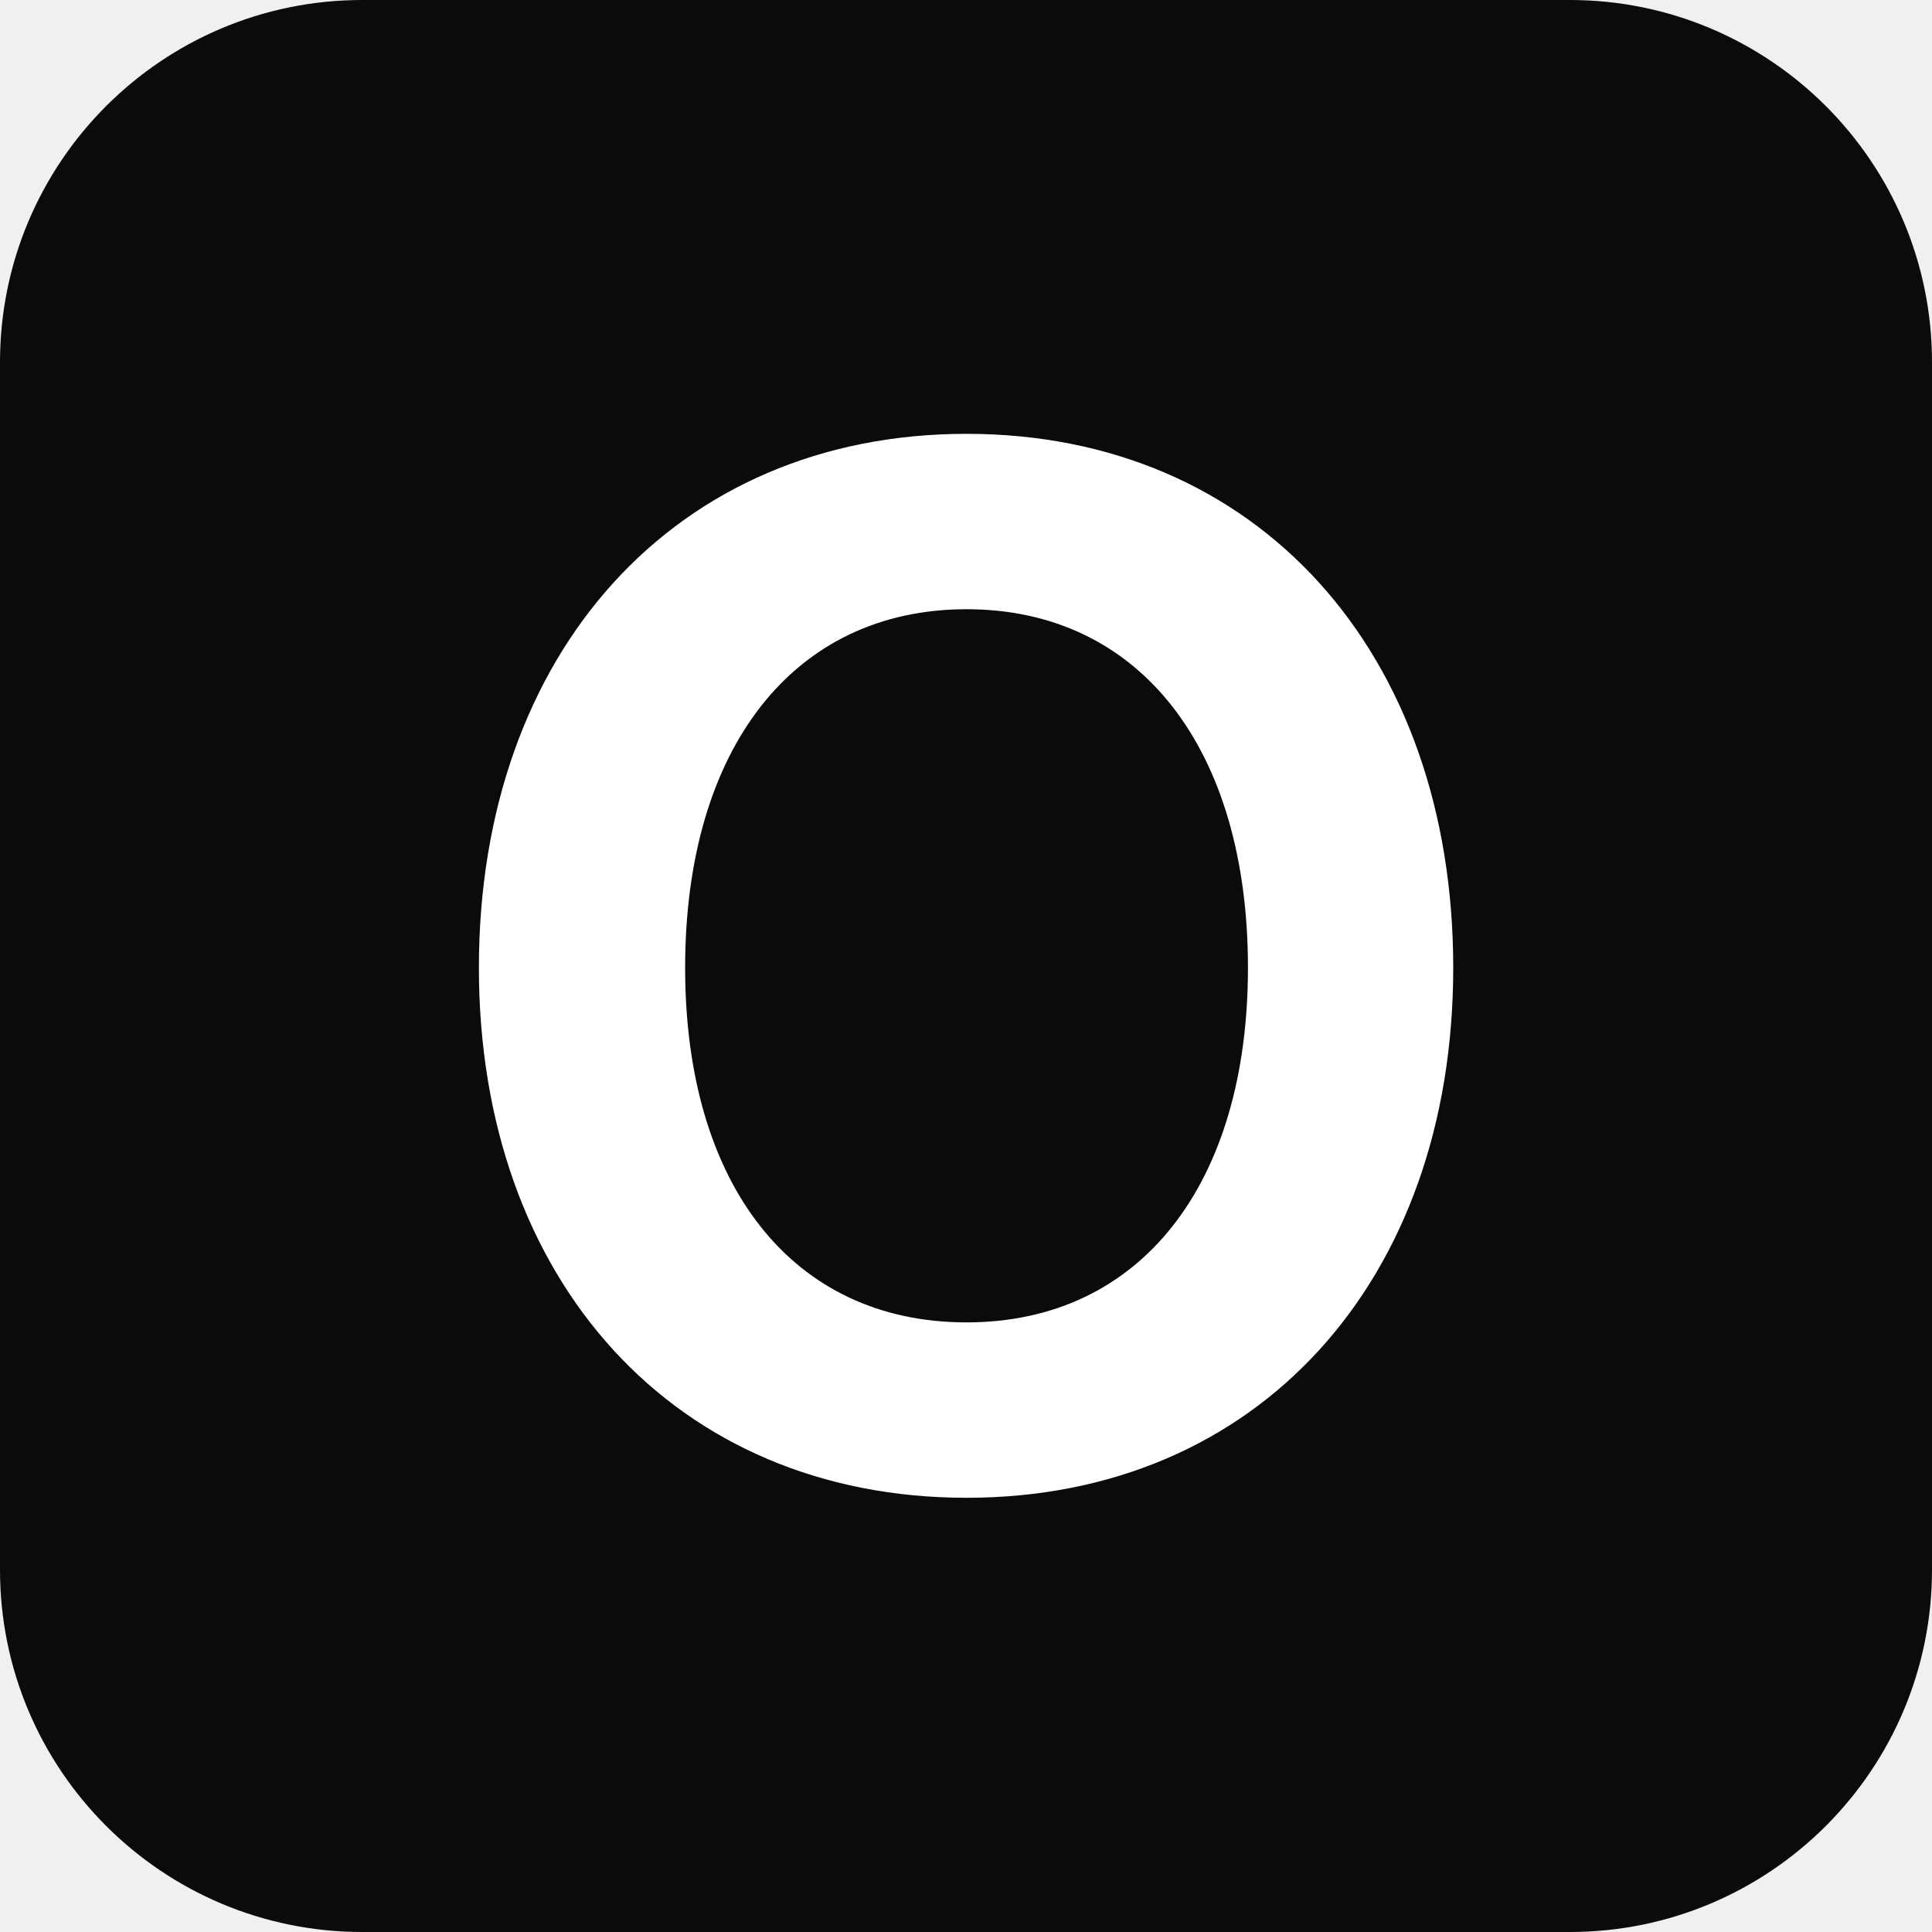
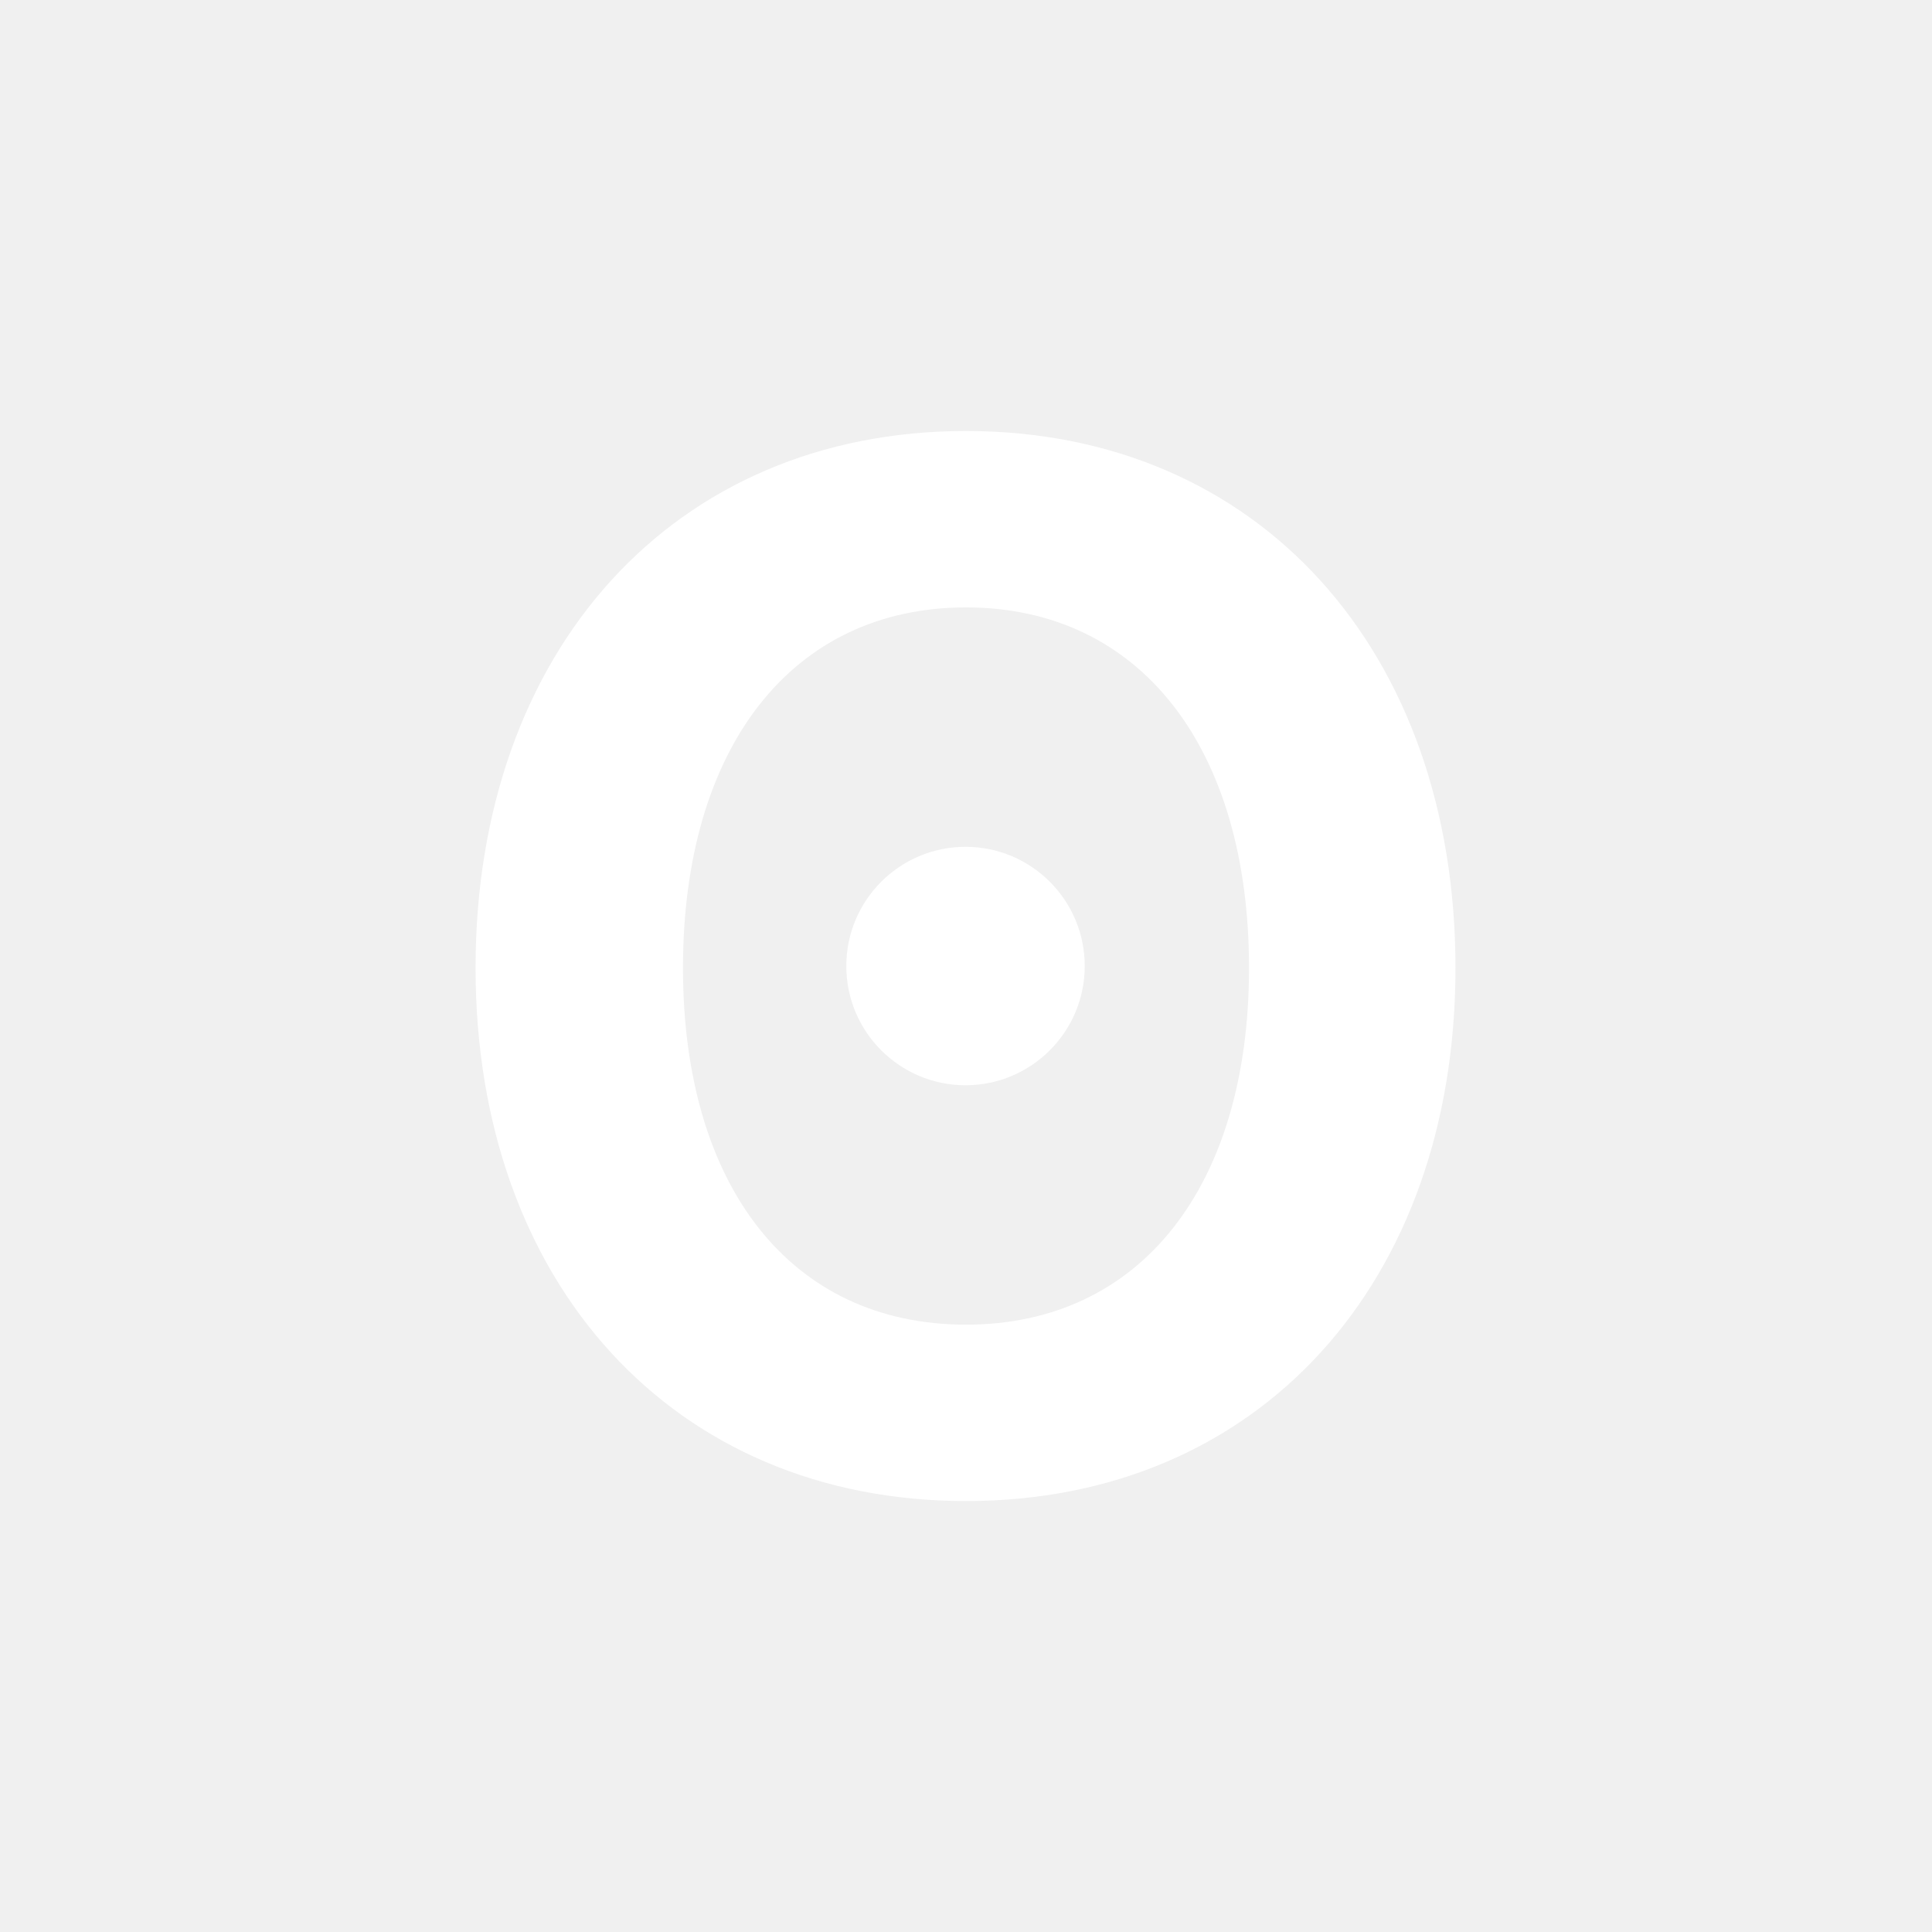
- <svg xmlns="http://www.w3.org/2000/svg" viewBox="0 0 256 256">
-   <rect width="256" height="256" rx="48" fill="#0B0B0C" />
-   <path d="M573 -24C875 -24 1078 201 1078 526C1078 853 875 1080 573 1080C271 1080 67 853 67 526C67 201 271 -24 573 -24ZM573 158C392 158 281 301 281 526C281 753 393 898 573 898C753 898 865 753 865 526C865 302 754 158 573 158Z" transform="translate(54.9,195.4) scale(0.1277,-0.1277)" fill="#FFFFFF" />
+ <svg xmlns="http://www.w3.org/2000/svg" viewBox="0 0 512 512">
+   <rect rx="96.0" fill="#0B0B0C" />
+   <g transform="translate(72.86,-153.94) scale(0.25686)" fill="#FFFFFF">
+     <path d="M573 -24C875 -24 1078 201 1078 526C1078 853 875 1080 573 1080C271 1080 67 853 67 526C67 201 271 -24 573 -24ZM573 158C392 158 281 301 281 526C281 753 393 898 573 898C753 898 865 753 865 526C865 302 754 158 573 158Z" transform="translate(140,2124) scale(1,-1)" />
+     <path d="M224.5 1227.5C292.4 1227.5 347.5 1282.6 347.5 1350.5C347.5 1418.4 292.4 1473.5 224.5 1473.5C156.6 1473.5 101.5 1418.4 101.5 1350.5C101.5 1282.6 156.6 1227.5 224.5 1227.5Z" transform="translate(488,2946.5) scale(1,-1)" />
+   </g>
</svg>
